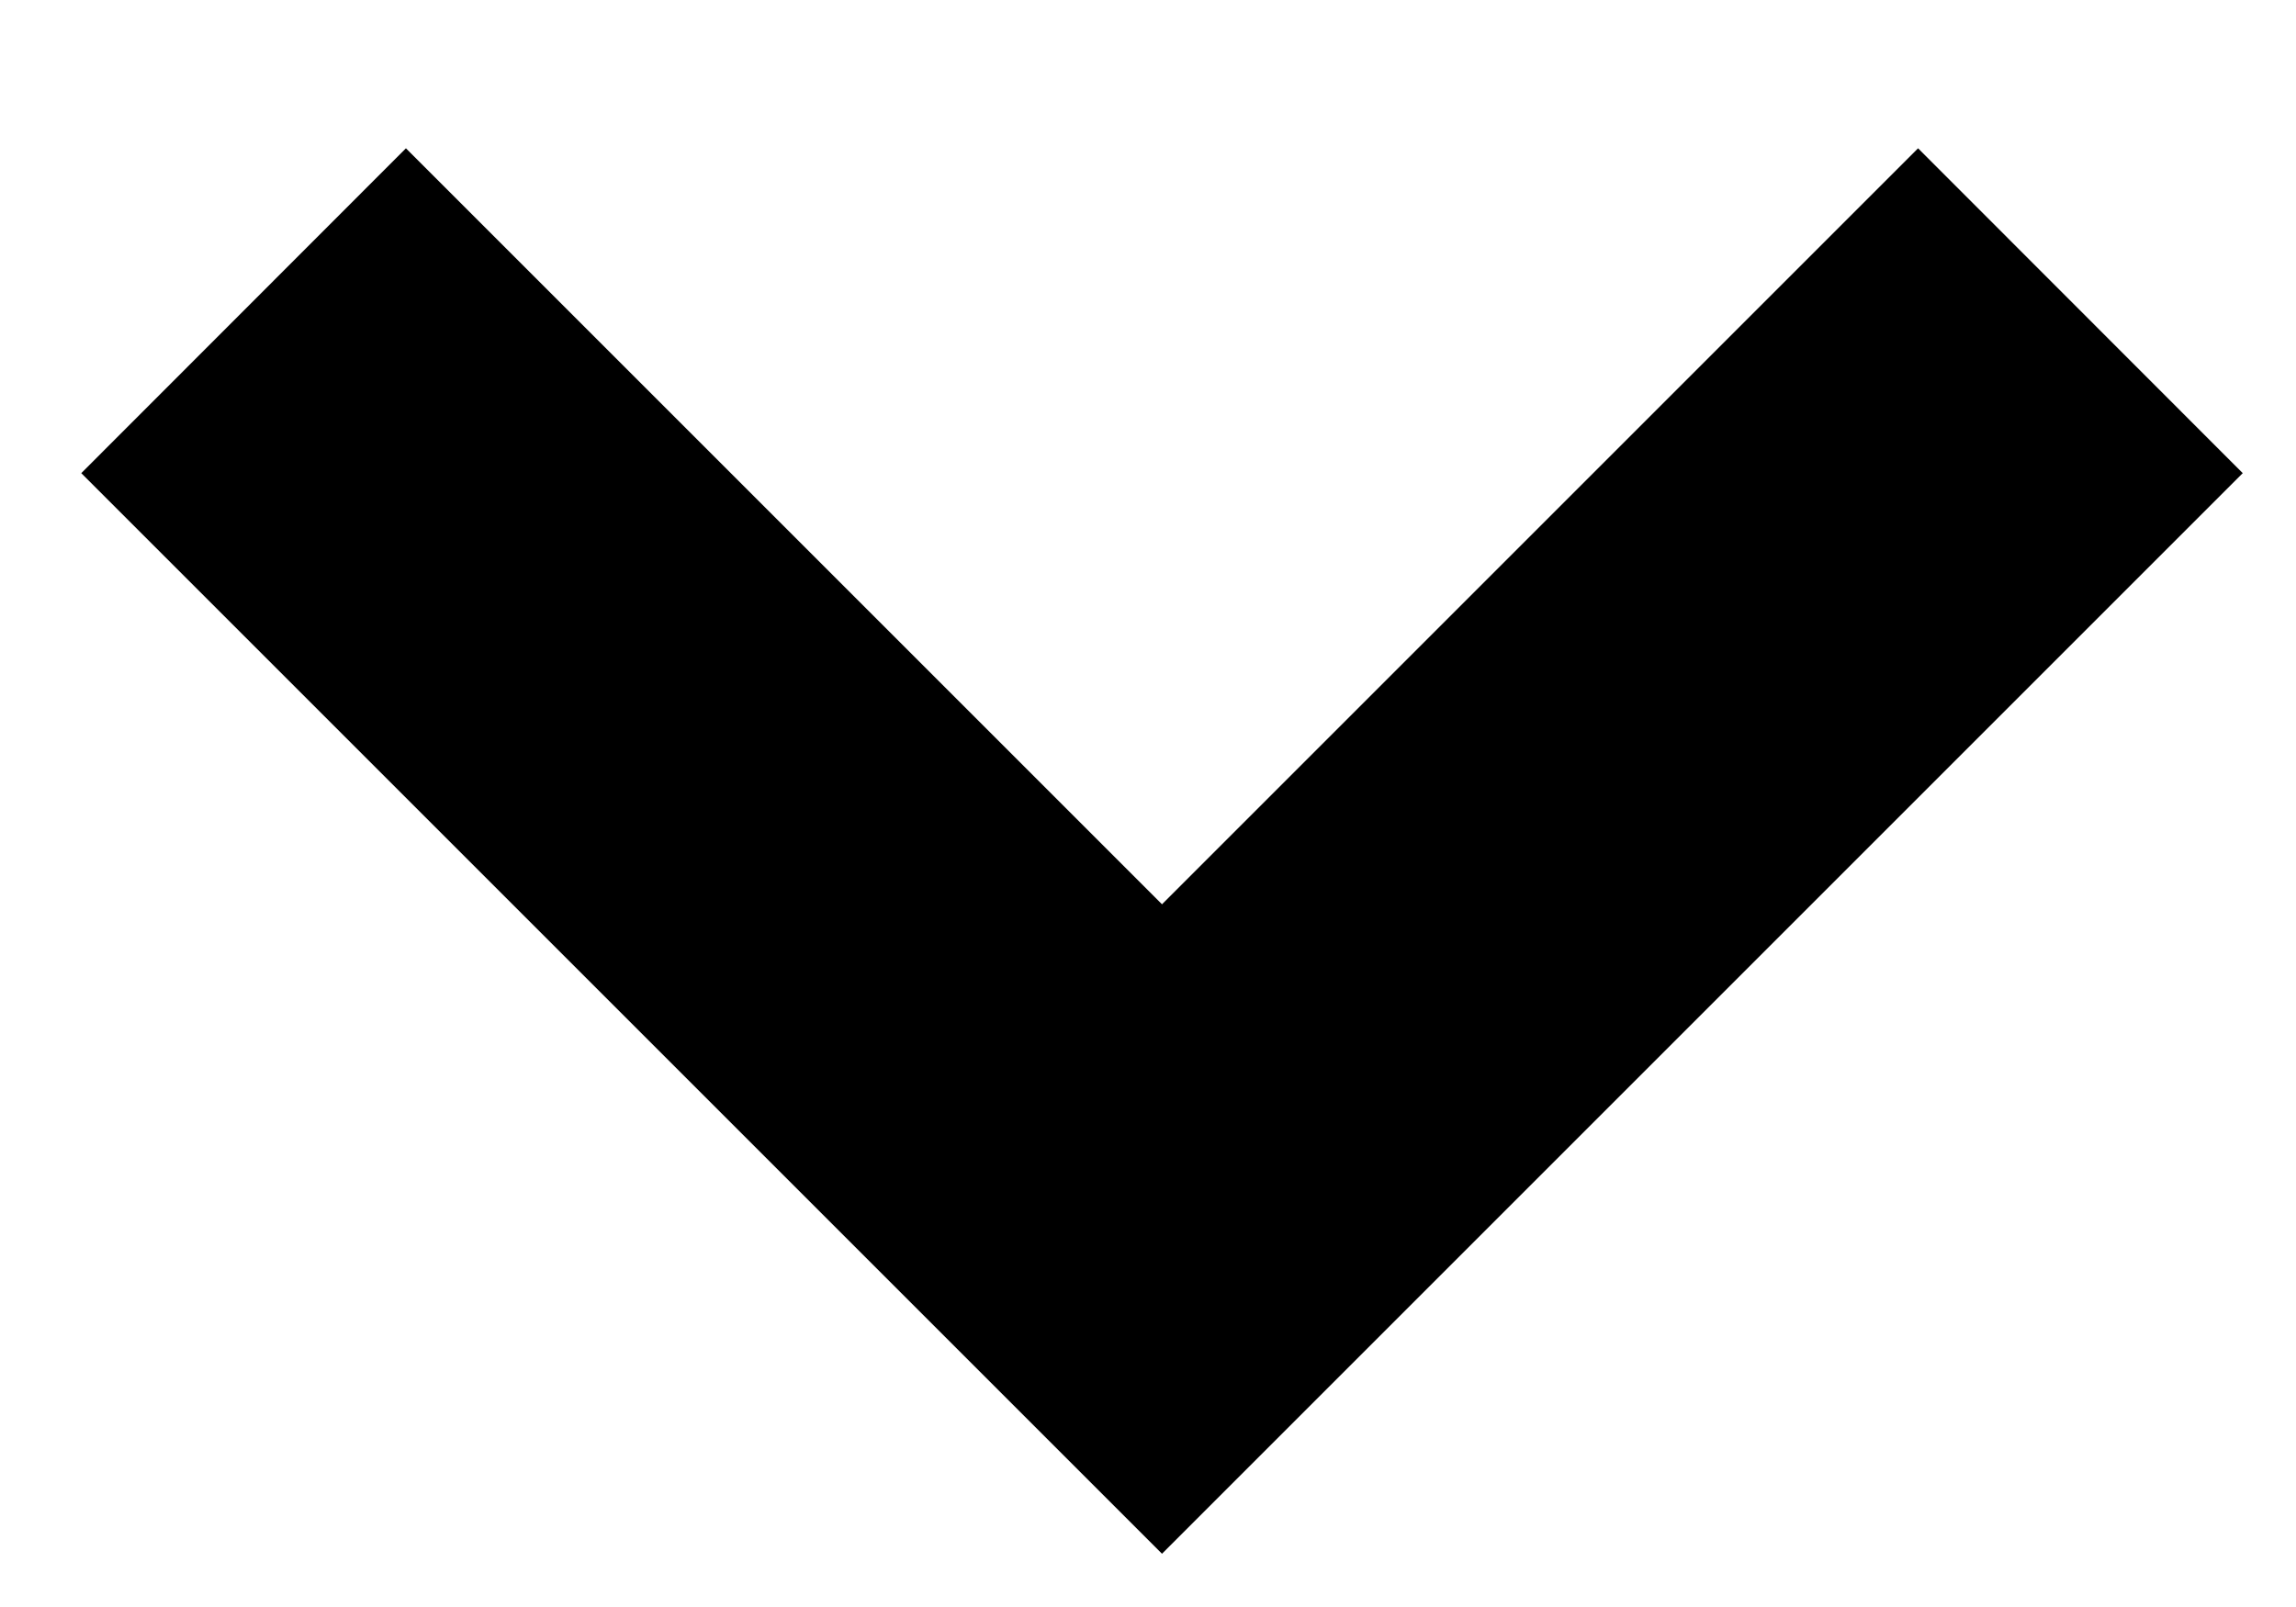
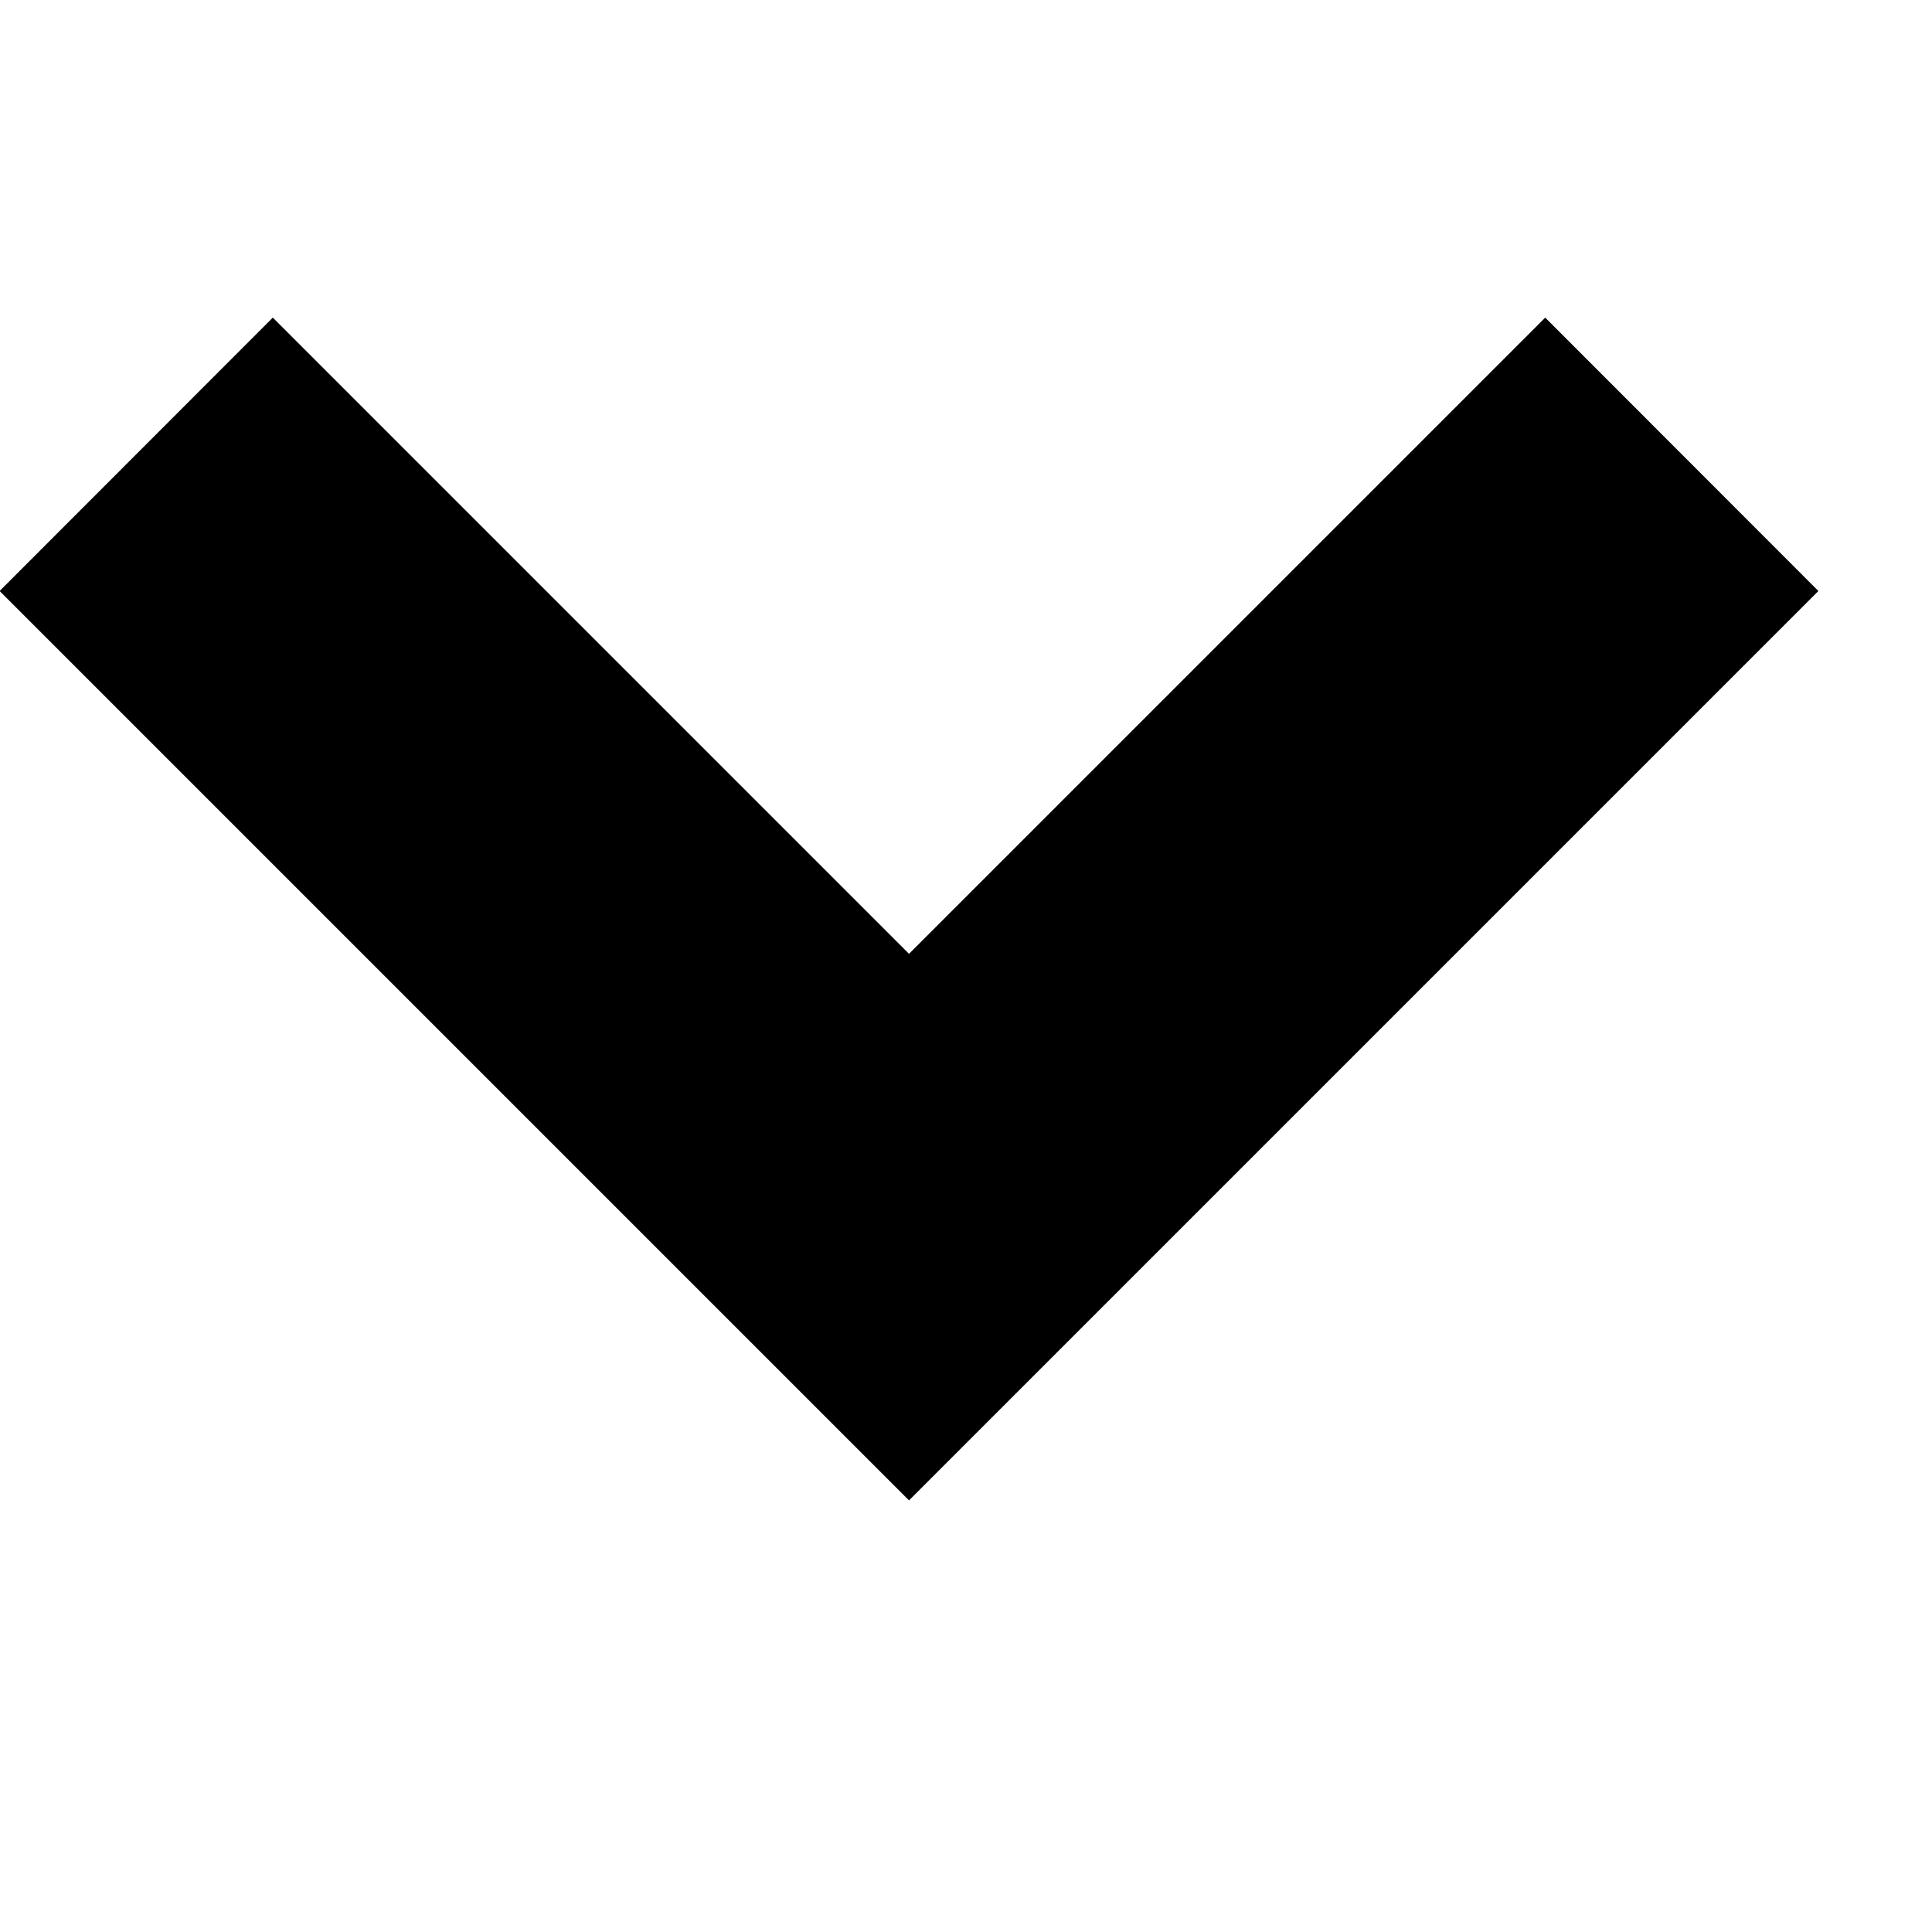
- <svg xmlns="http://www.w3.org/2000/svg" width="10" height="7" viewBox="0 0 10 7">
-   <path fill-rule="evenodd" clip-rule="evenodd" d="M5.061 3.939L8.354 0.646L9.768 2.061L5.061 6.768L0.354 2.061L1.768 0.646L5.061 3.939Z" />
+ <svg xmlns="http://www.w3.org/2000/svg" width="10" height="10" viewBox="0 0 10 10">
+   <path fill-rule="evenodd" clip-rule="evenodd" d="M4.705 4.937L7.998 1.644L9.412 3.059L4.705 7.766L-0.002 3.059L1.412 1.644L4.705 4.937Z" />
</svg>
